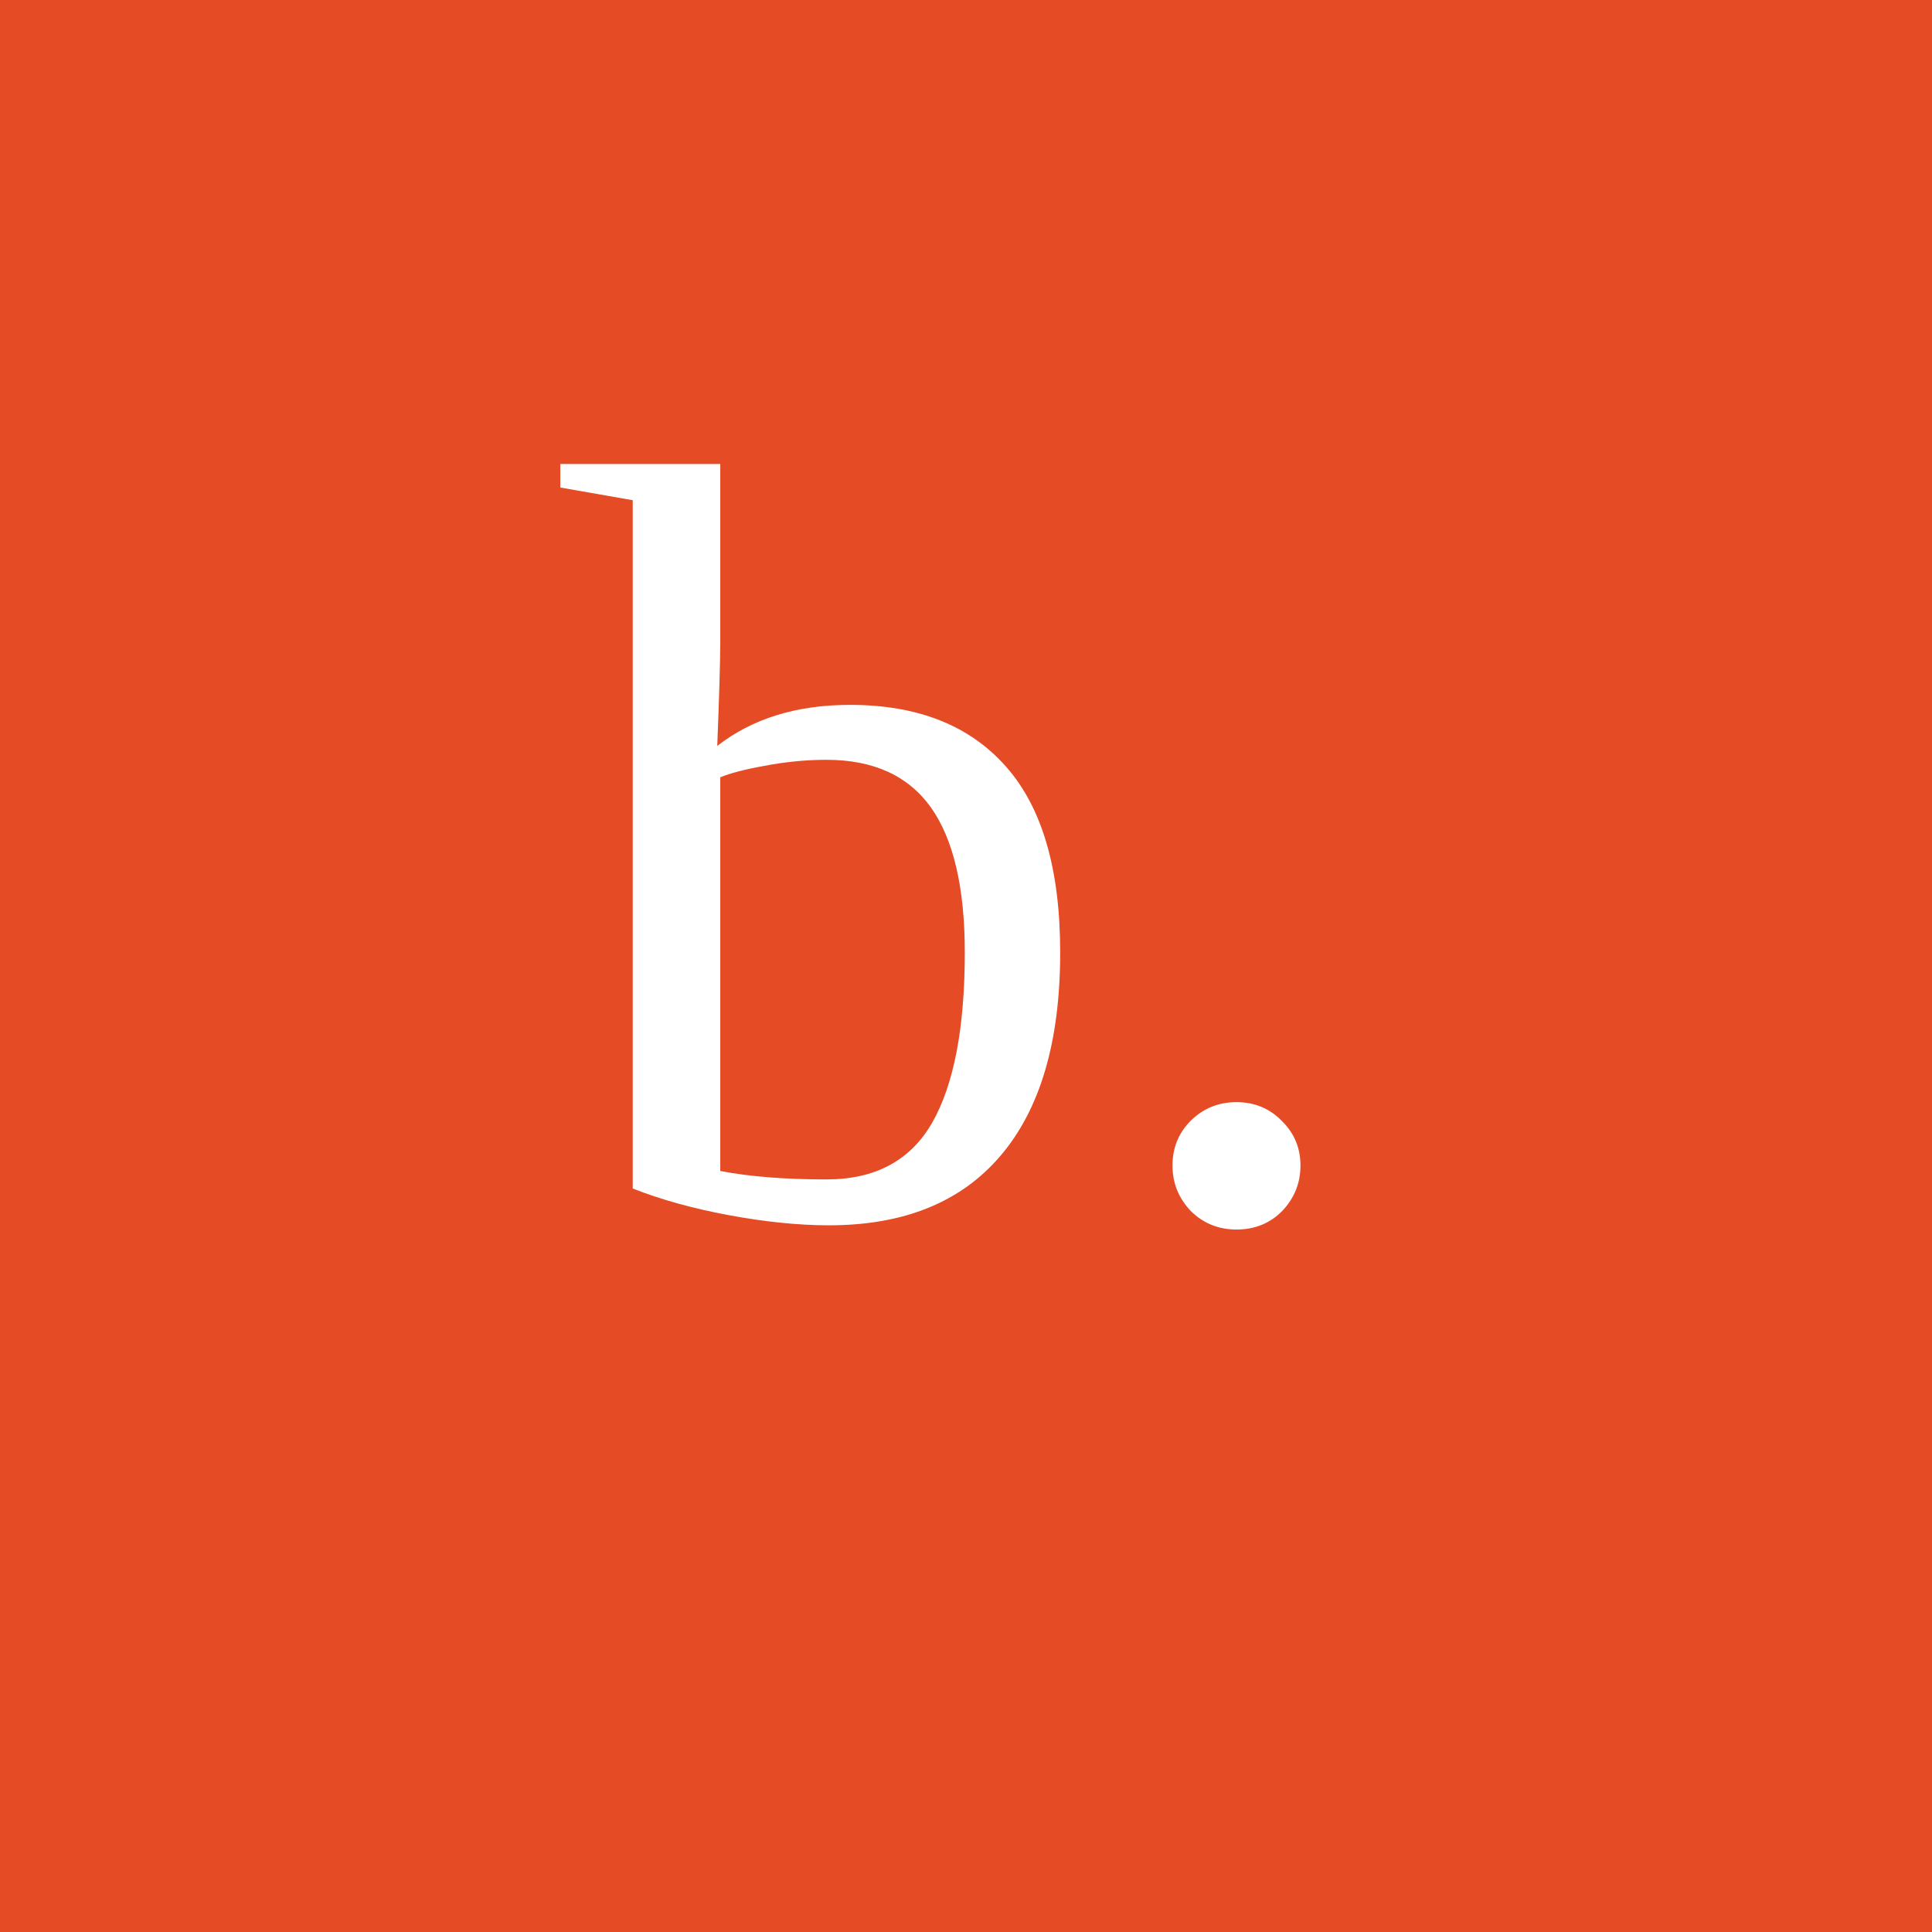
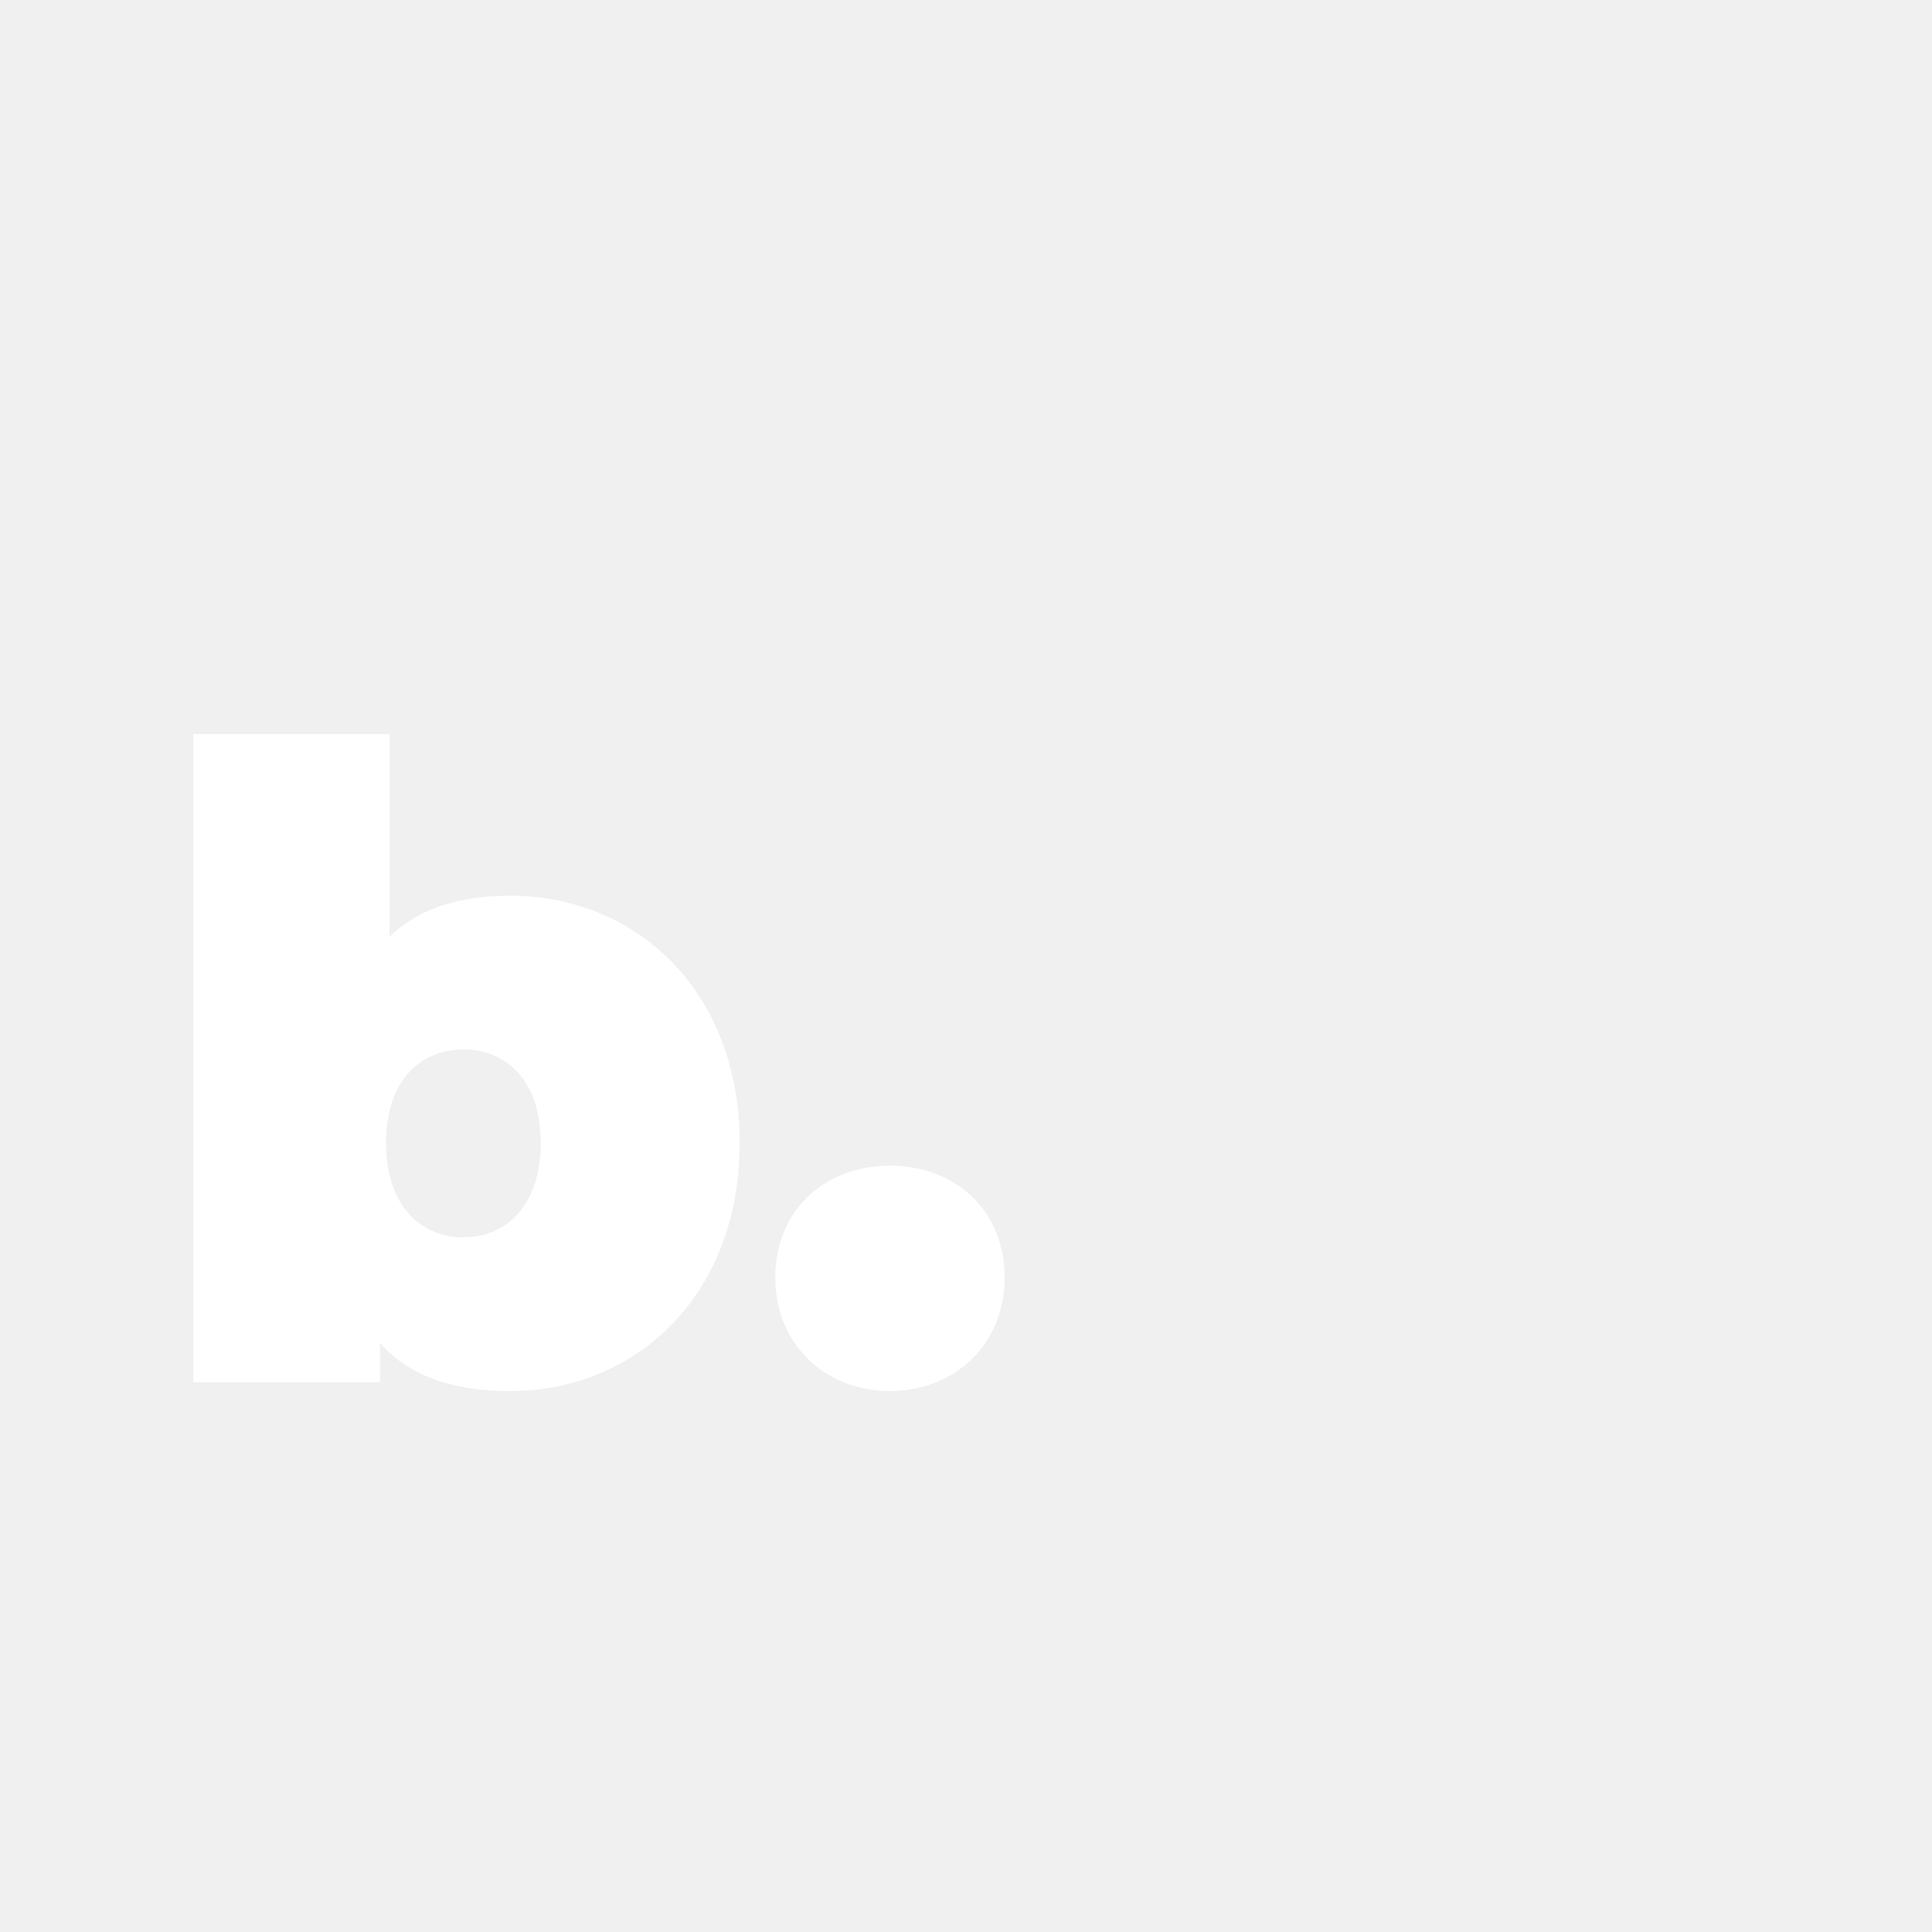
- <svg xmlns="http://www.w3.org/2000/svg" class="svg" viewBox="0 0 50 50" width="50" height="50">
-   <rect width="50" height="50" fill="hsl(12, 79%, 52%)" />
-   <text x="50%" y="50%" fill="#FFF" font-size="28" text-anchor="middle" dominant-baseline="middle" class="svg-text">
-     b.
-   </text>
+ <svg xmlns="http://www.w3.org/2000/svg" class="svg" viewBox="0 0 50 50">
+   <path transform="translate(5, 19)" class="svg-text" fill="#FFF" d="M8.207 17c3.215 0 5.935-2.441 5.935-6.42s-2.72-6.398-5.935-6.398c-1.35 0-2.384.34-3.126 1.063V0H0v16.774h4.834v-1.017C5.576 16.593 6.678 17 8.207 17zm-1.214-3.979c-1.125 0-2.002-.836-2.002-2.441s.877-2.42 2.002-2.42c1.124 0 2 .815 2 2.42s-.876 2.441-2 2.441zM18.033 17C19.717 17 21 15.78 21 14.061c0-1.74-1.282-2.893-2.968-2.893s-2.968 1.152-2.968 2.893c0 1.718 1.282 2.939 2.968 2.939z" />
</svg>
